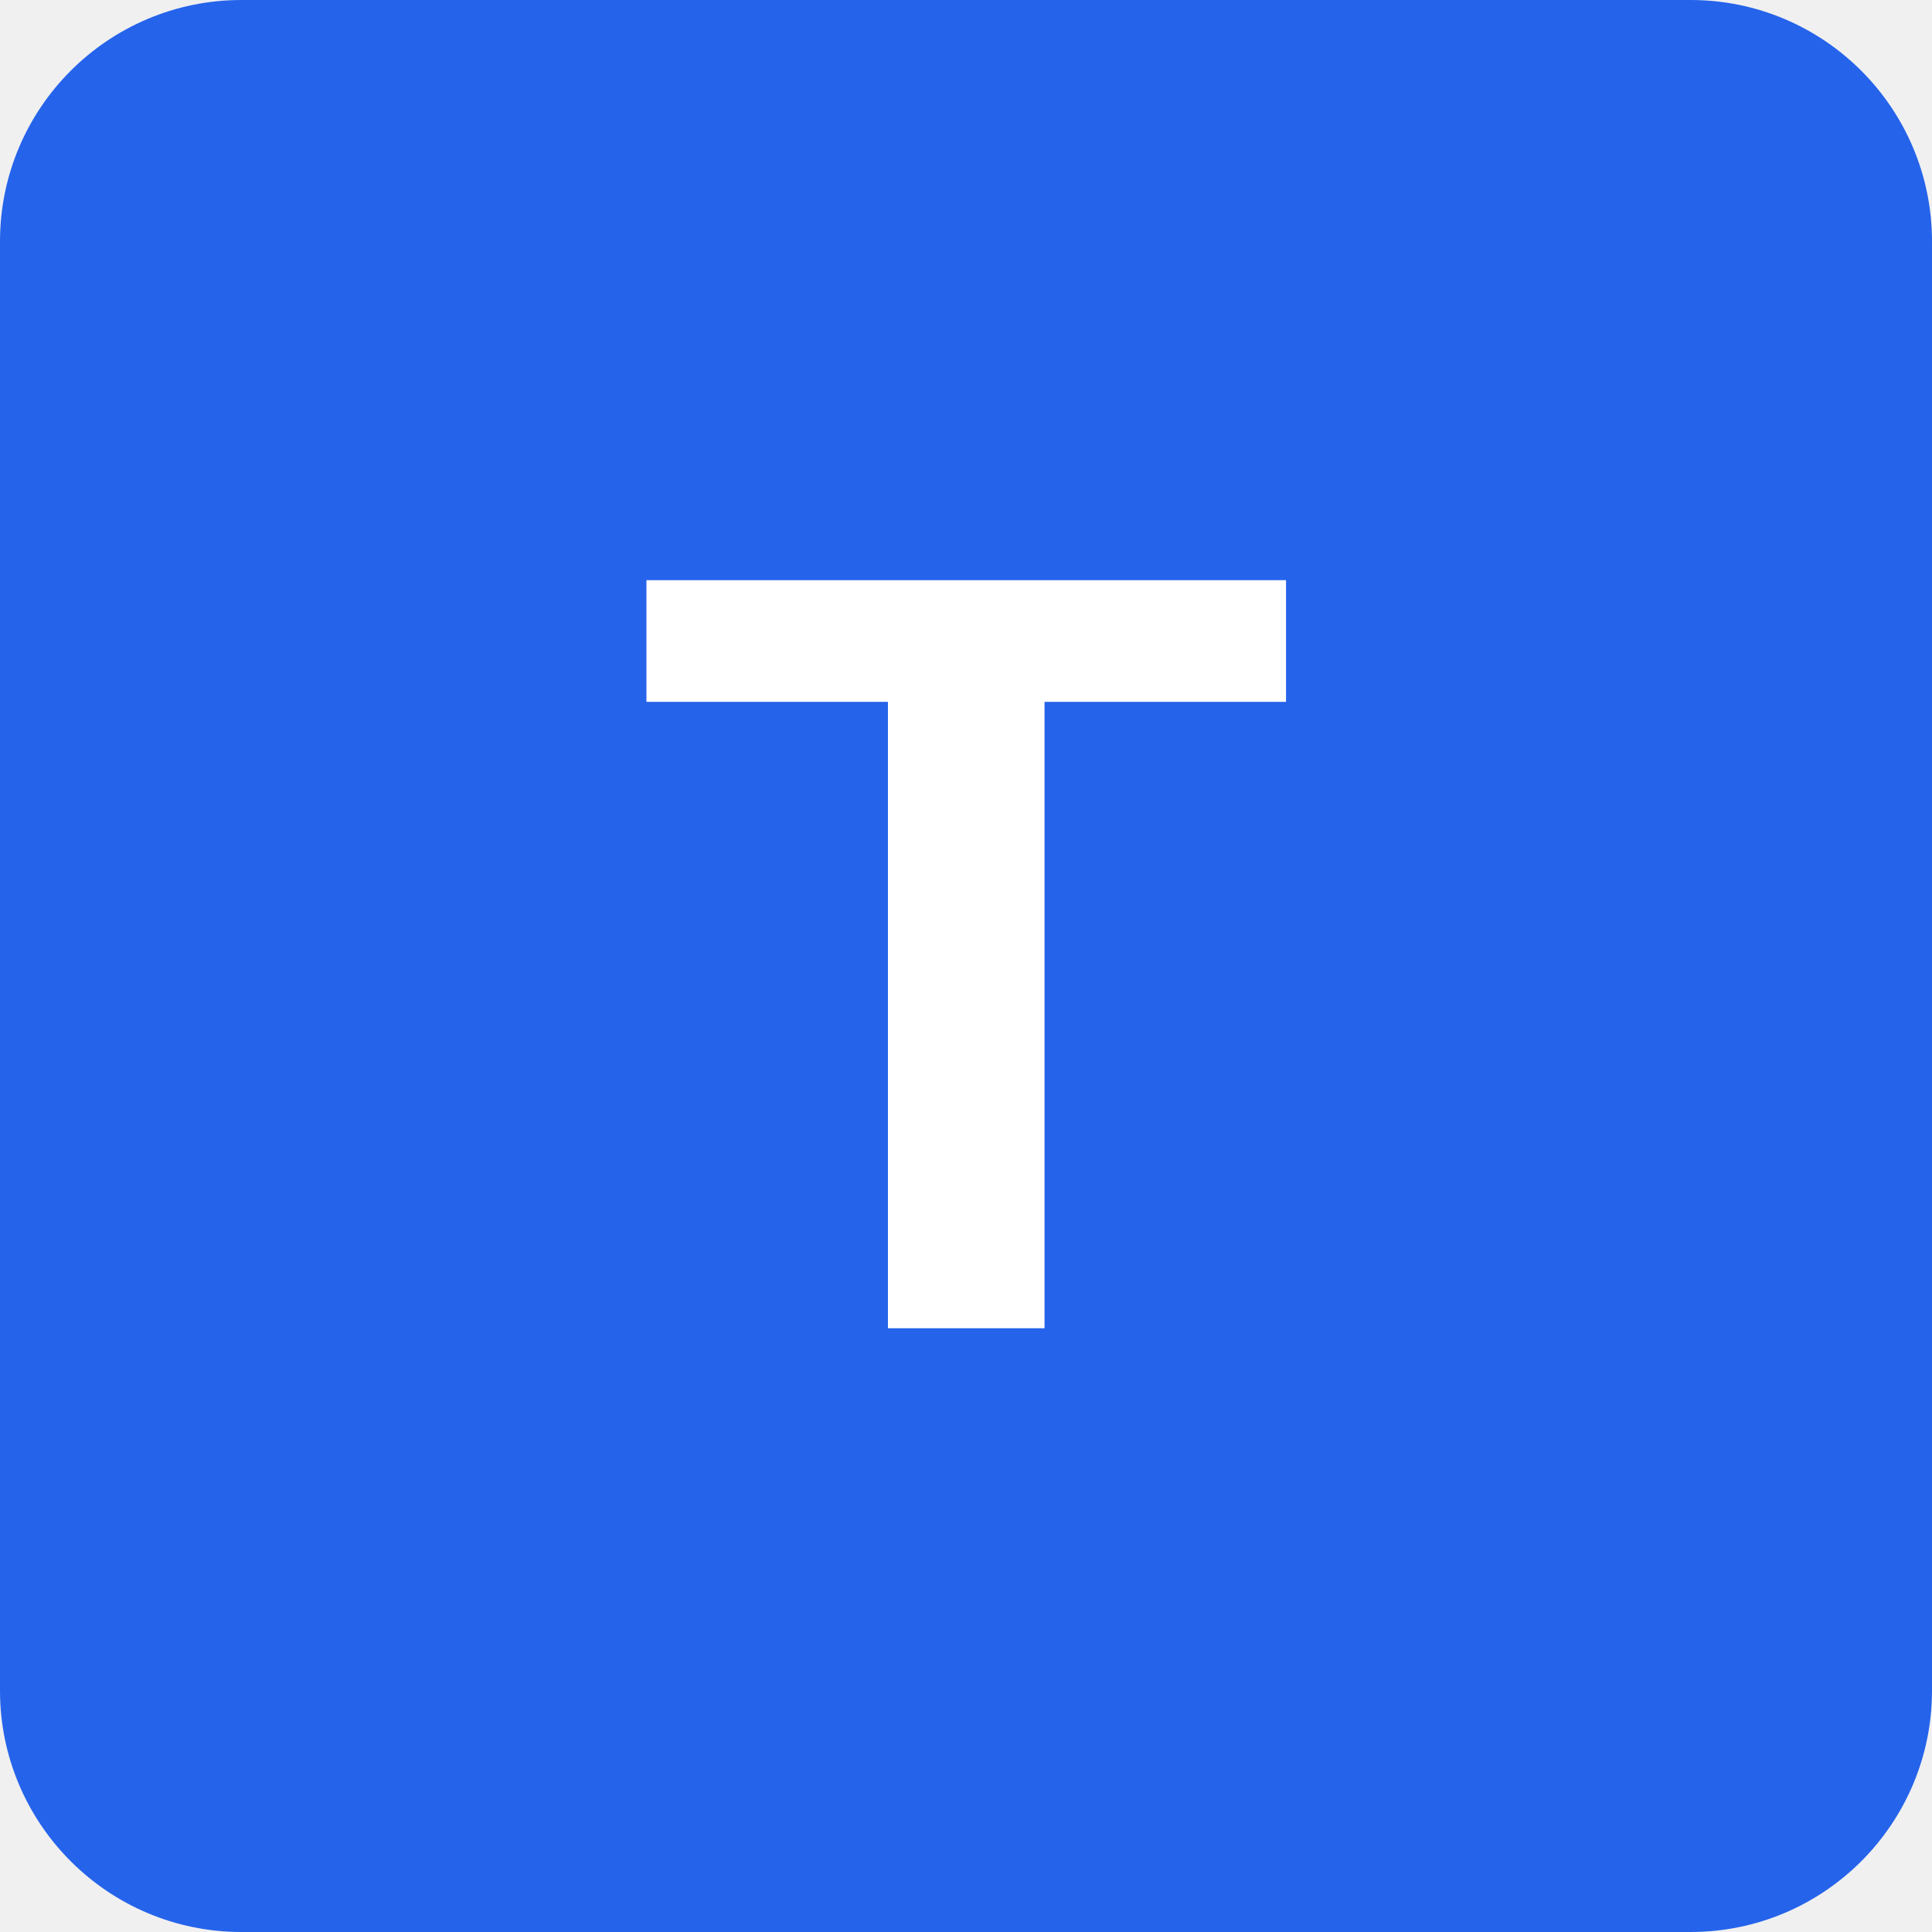
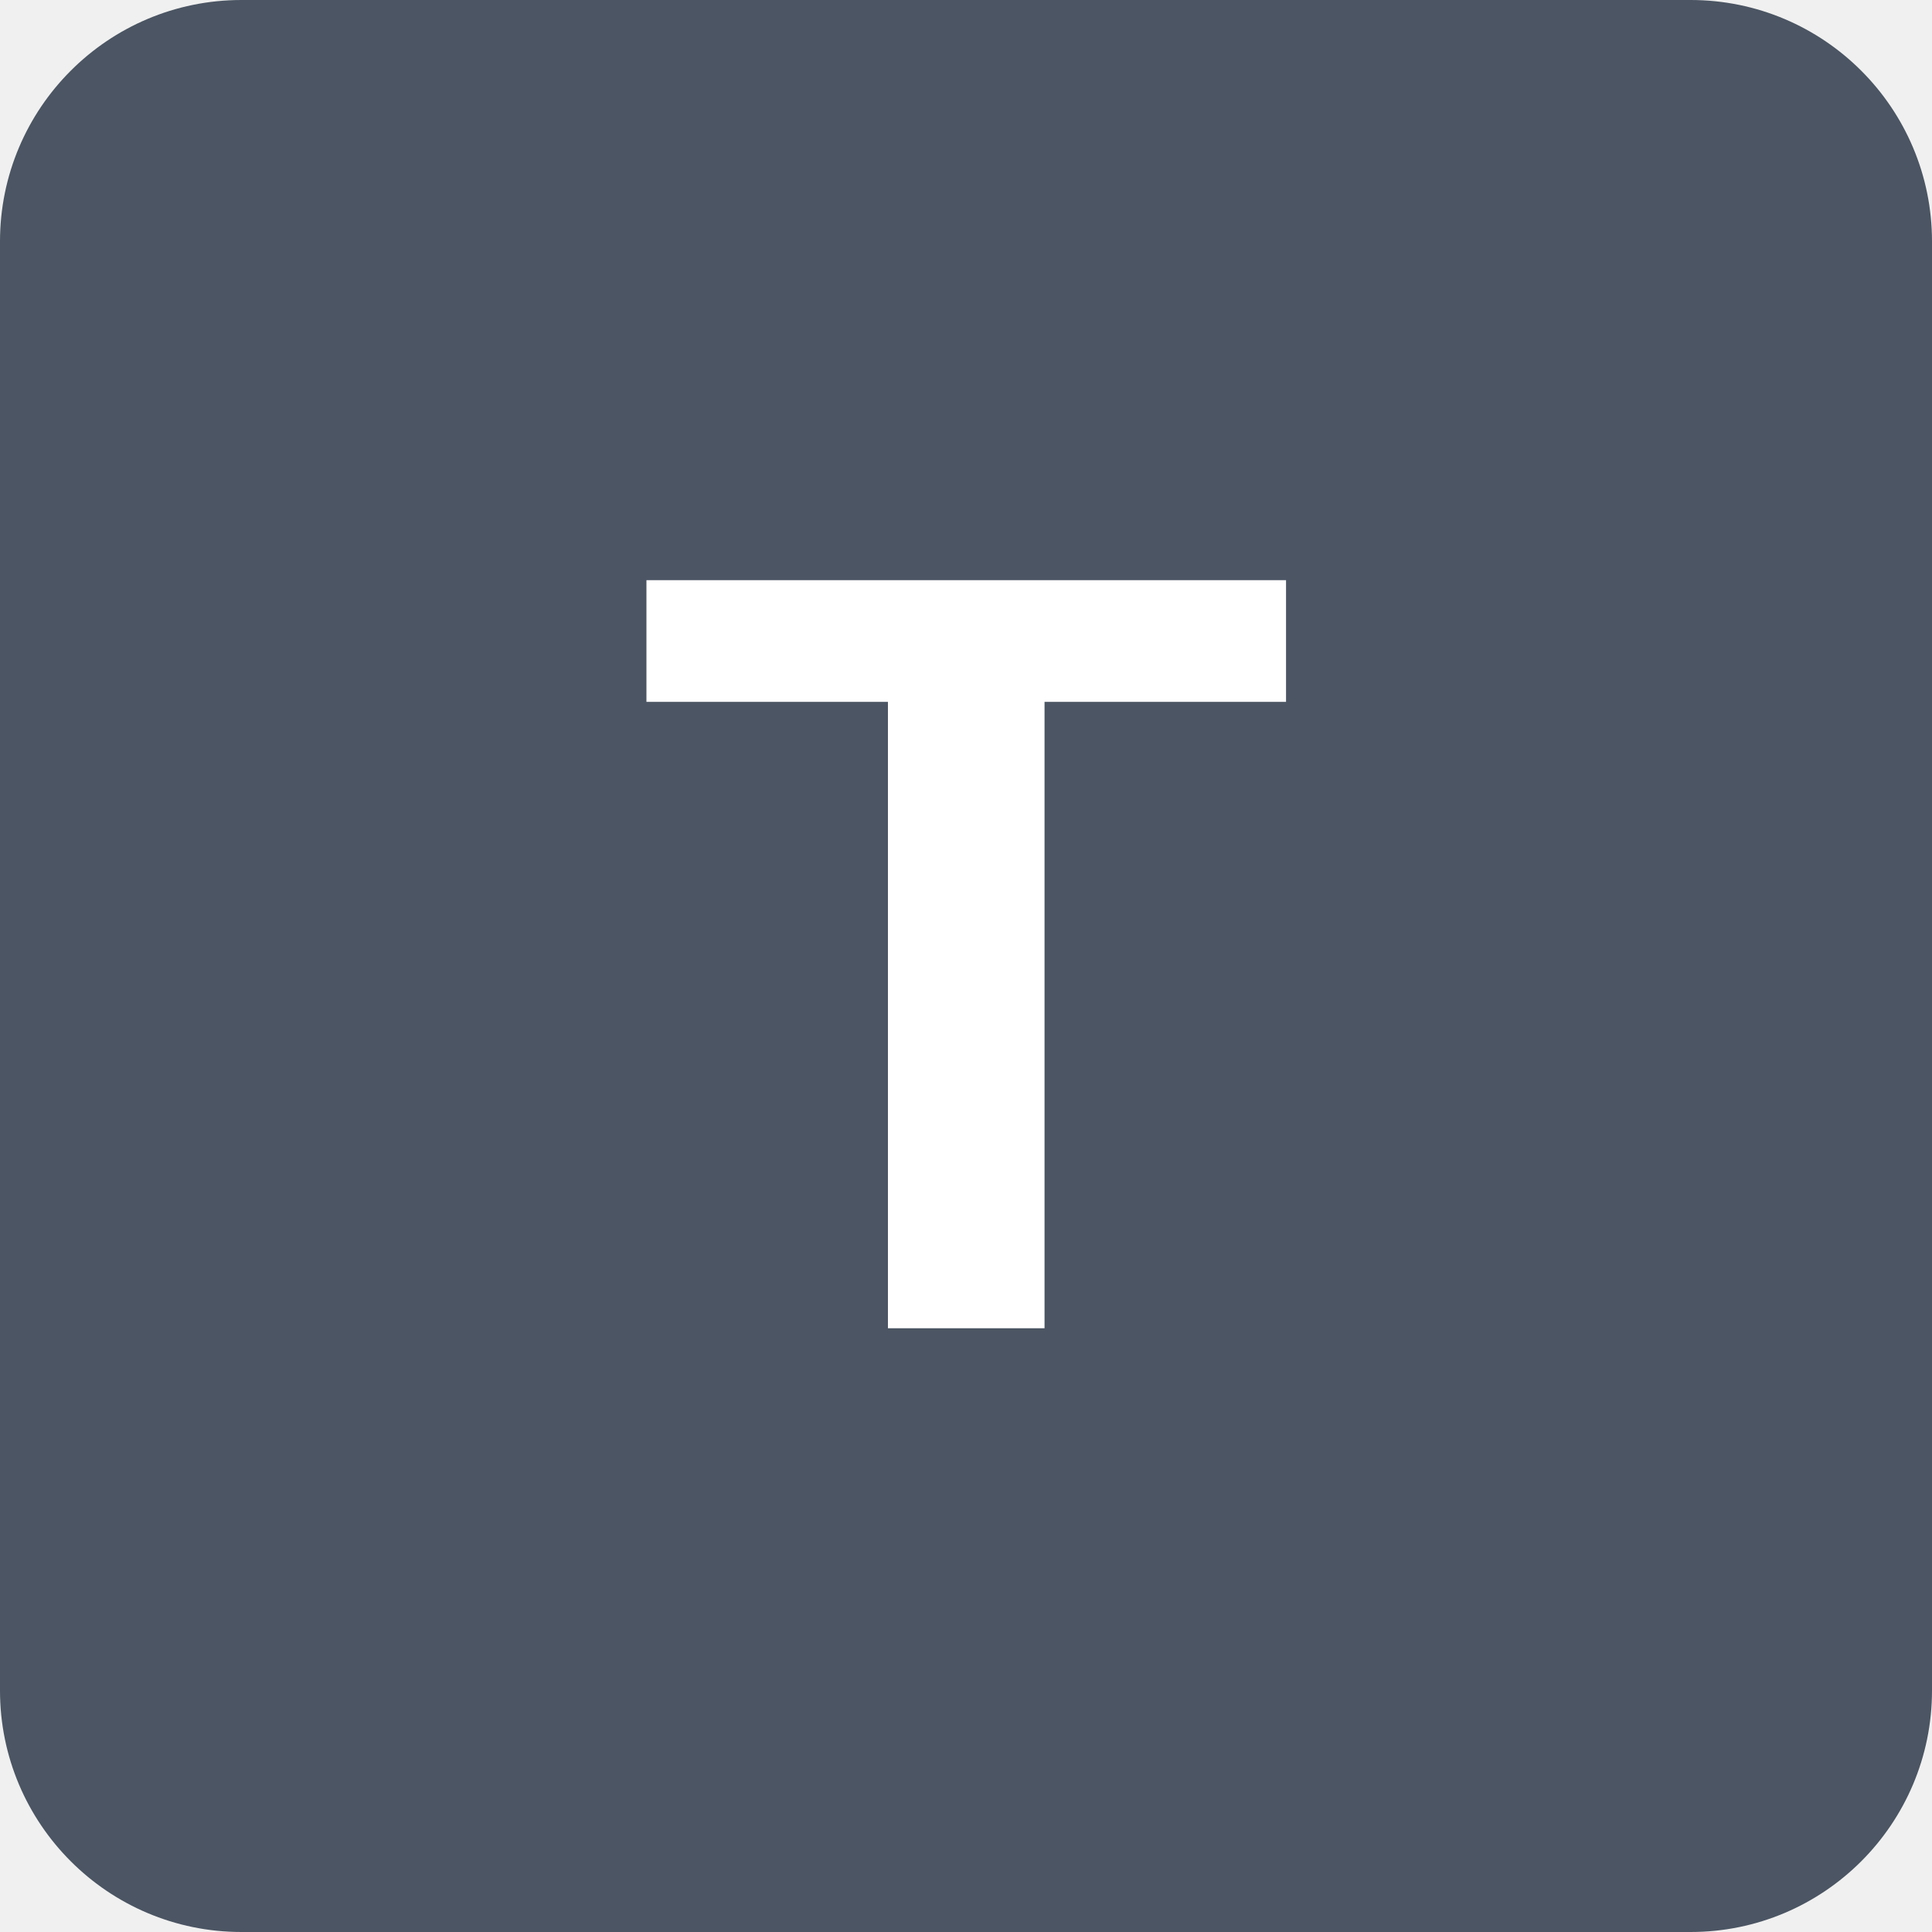
<svg xmlns="http://www.w3.org/2000/svg" width="32" height="32" viewBox="0 0 32 32">
-   <rect width="32" height="32" rx="4" fill="#2563eb" />
+   <rect width="32" height="32" rx="4" fill="#4b5563" />
  <text x="16" y="22" text-anchor="middle" font-family="Arial, sans-serif" font-size="18" font-weight="bold" fill="white">T</text>
</svg>
